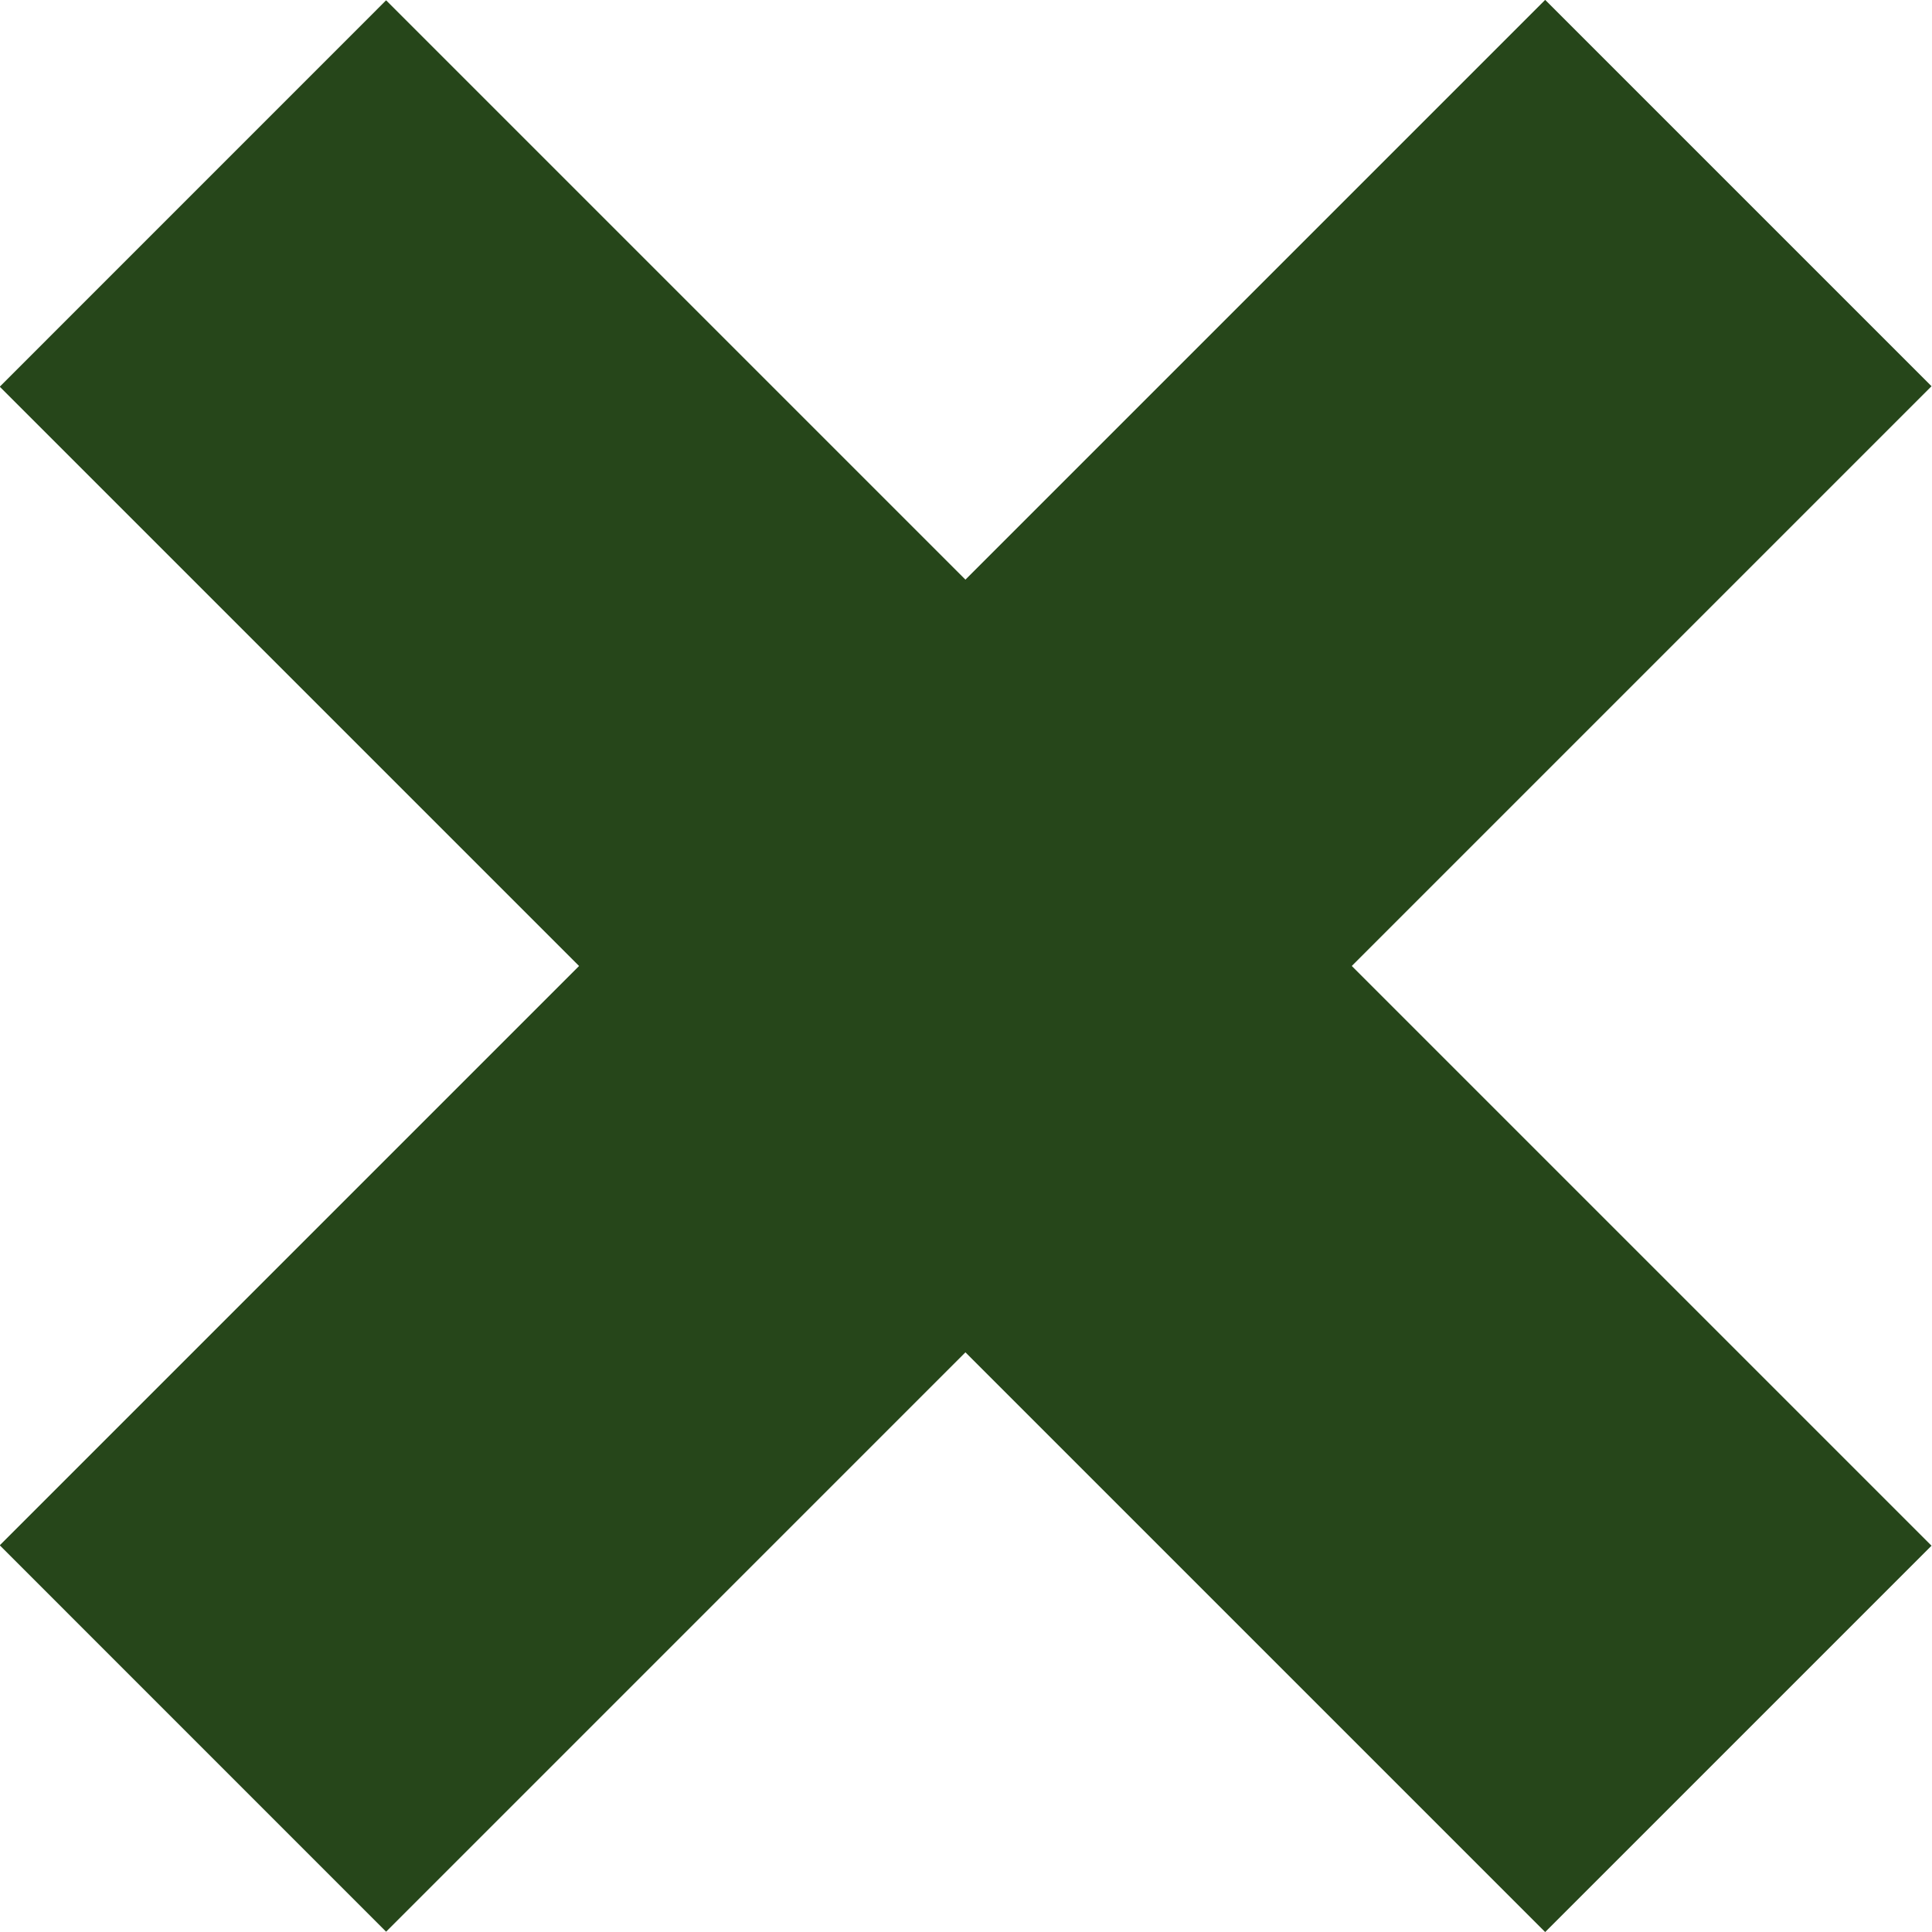
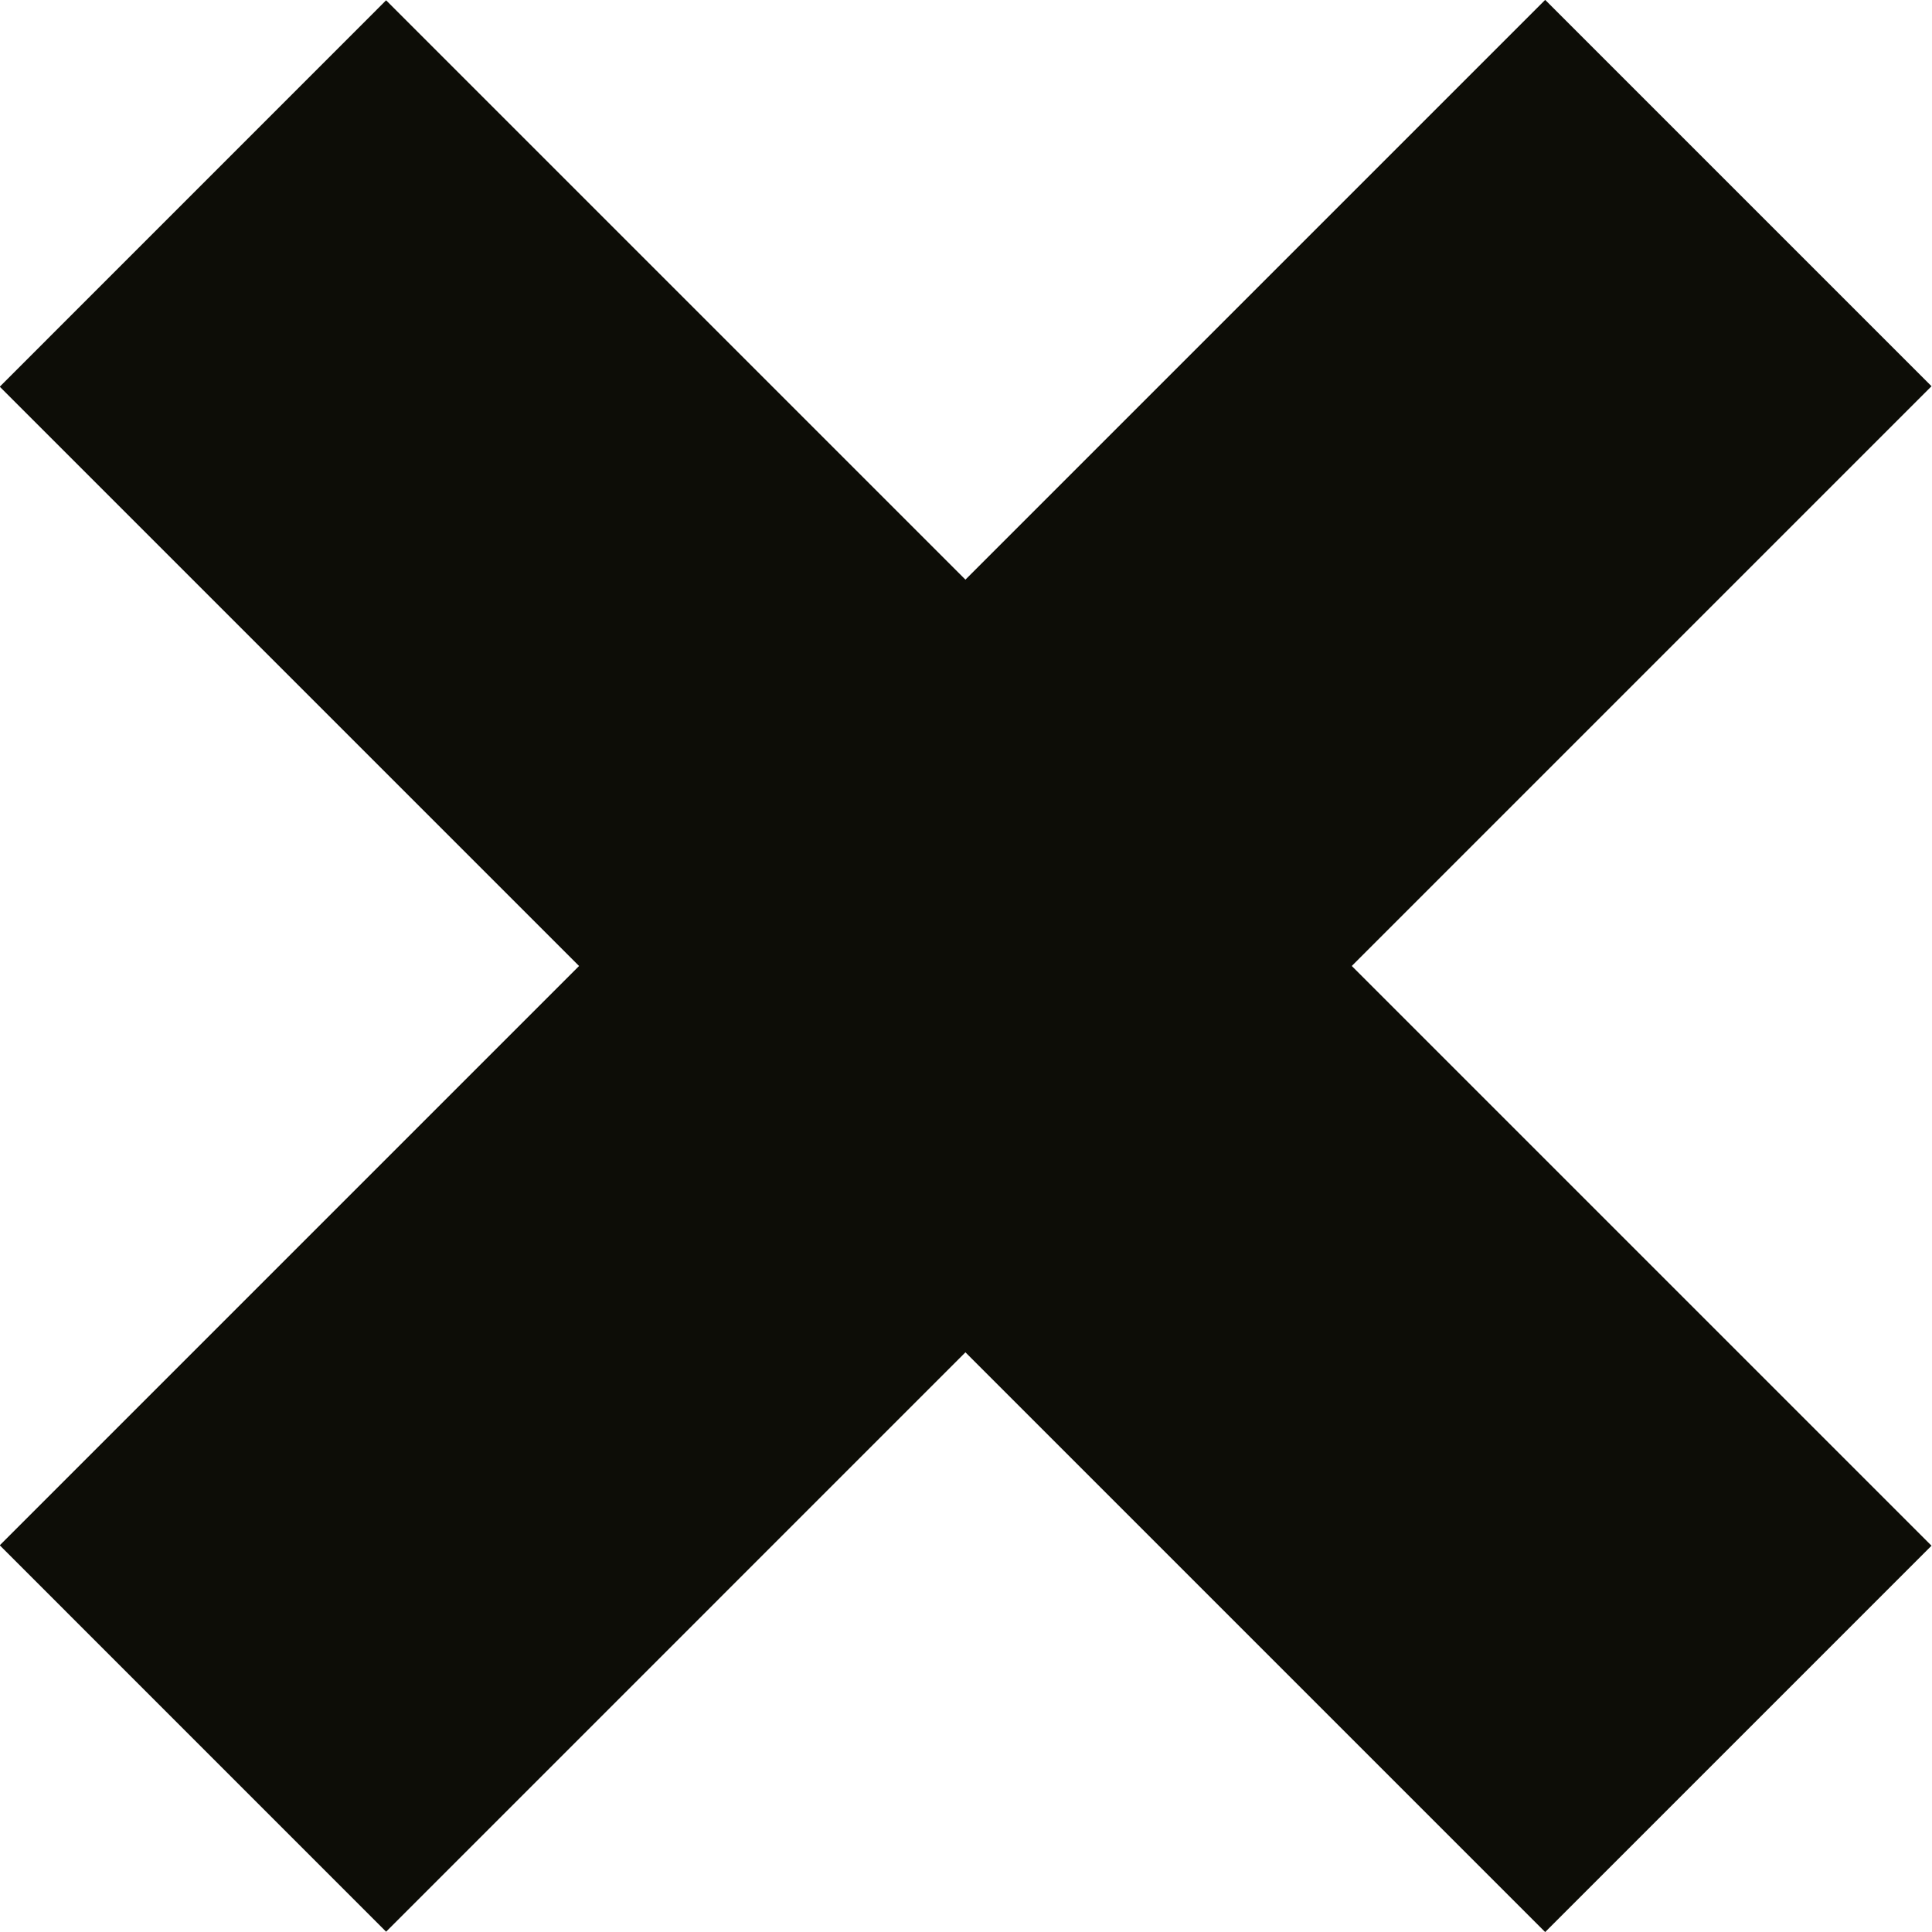
<svg xmlns="http://www.w3.org/2000/svg" viewBox="0 0 32 32">
-   <style>path{fill:#26461a}@media (prefers-color-scheme: dark){path{fill:#9dd62f}}</style>
+   <style>path{fill:#0d0d07}@media (prefers-color-scheme: dark){path{fill:#9dd62f}}</style>
  <path d="M-.004 25.595 25.593-.002l6.399 6.399L6.395 31.995z" />
  <path d="M-.004 6.405 6.395.005l25.597 25.597-6.399 6.399z" />
</svg>
